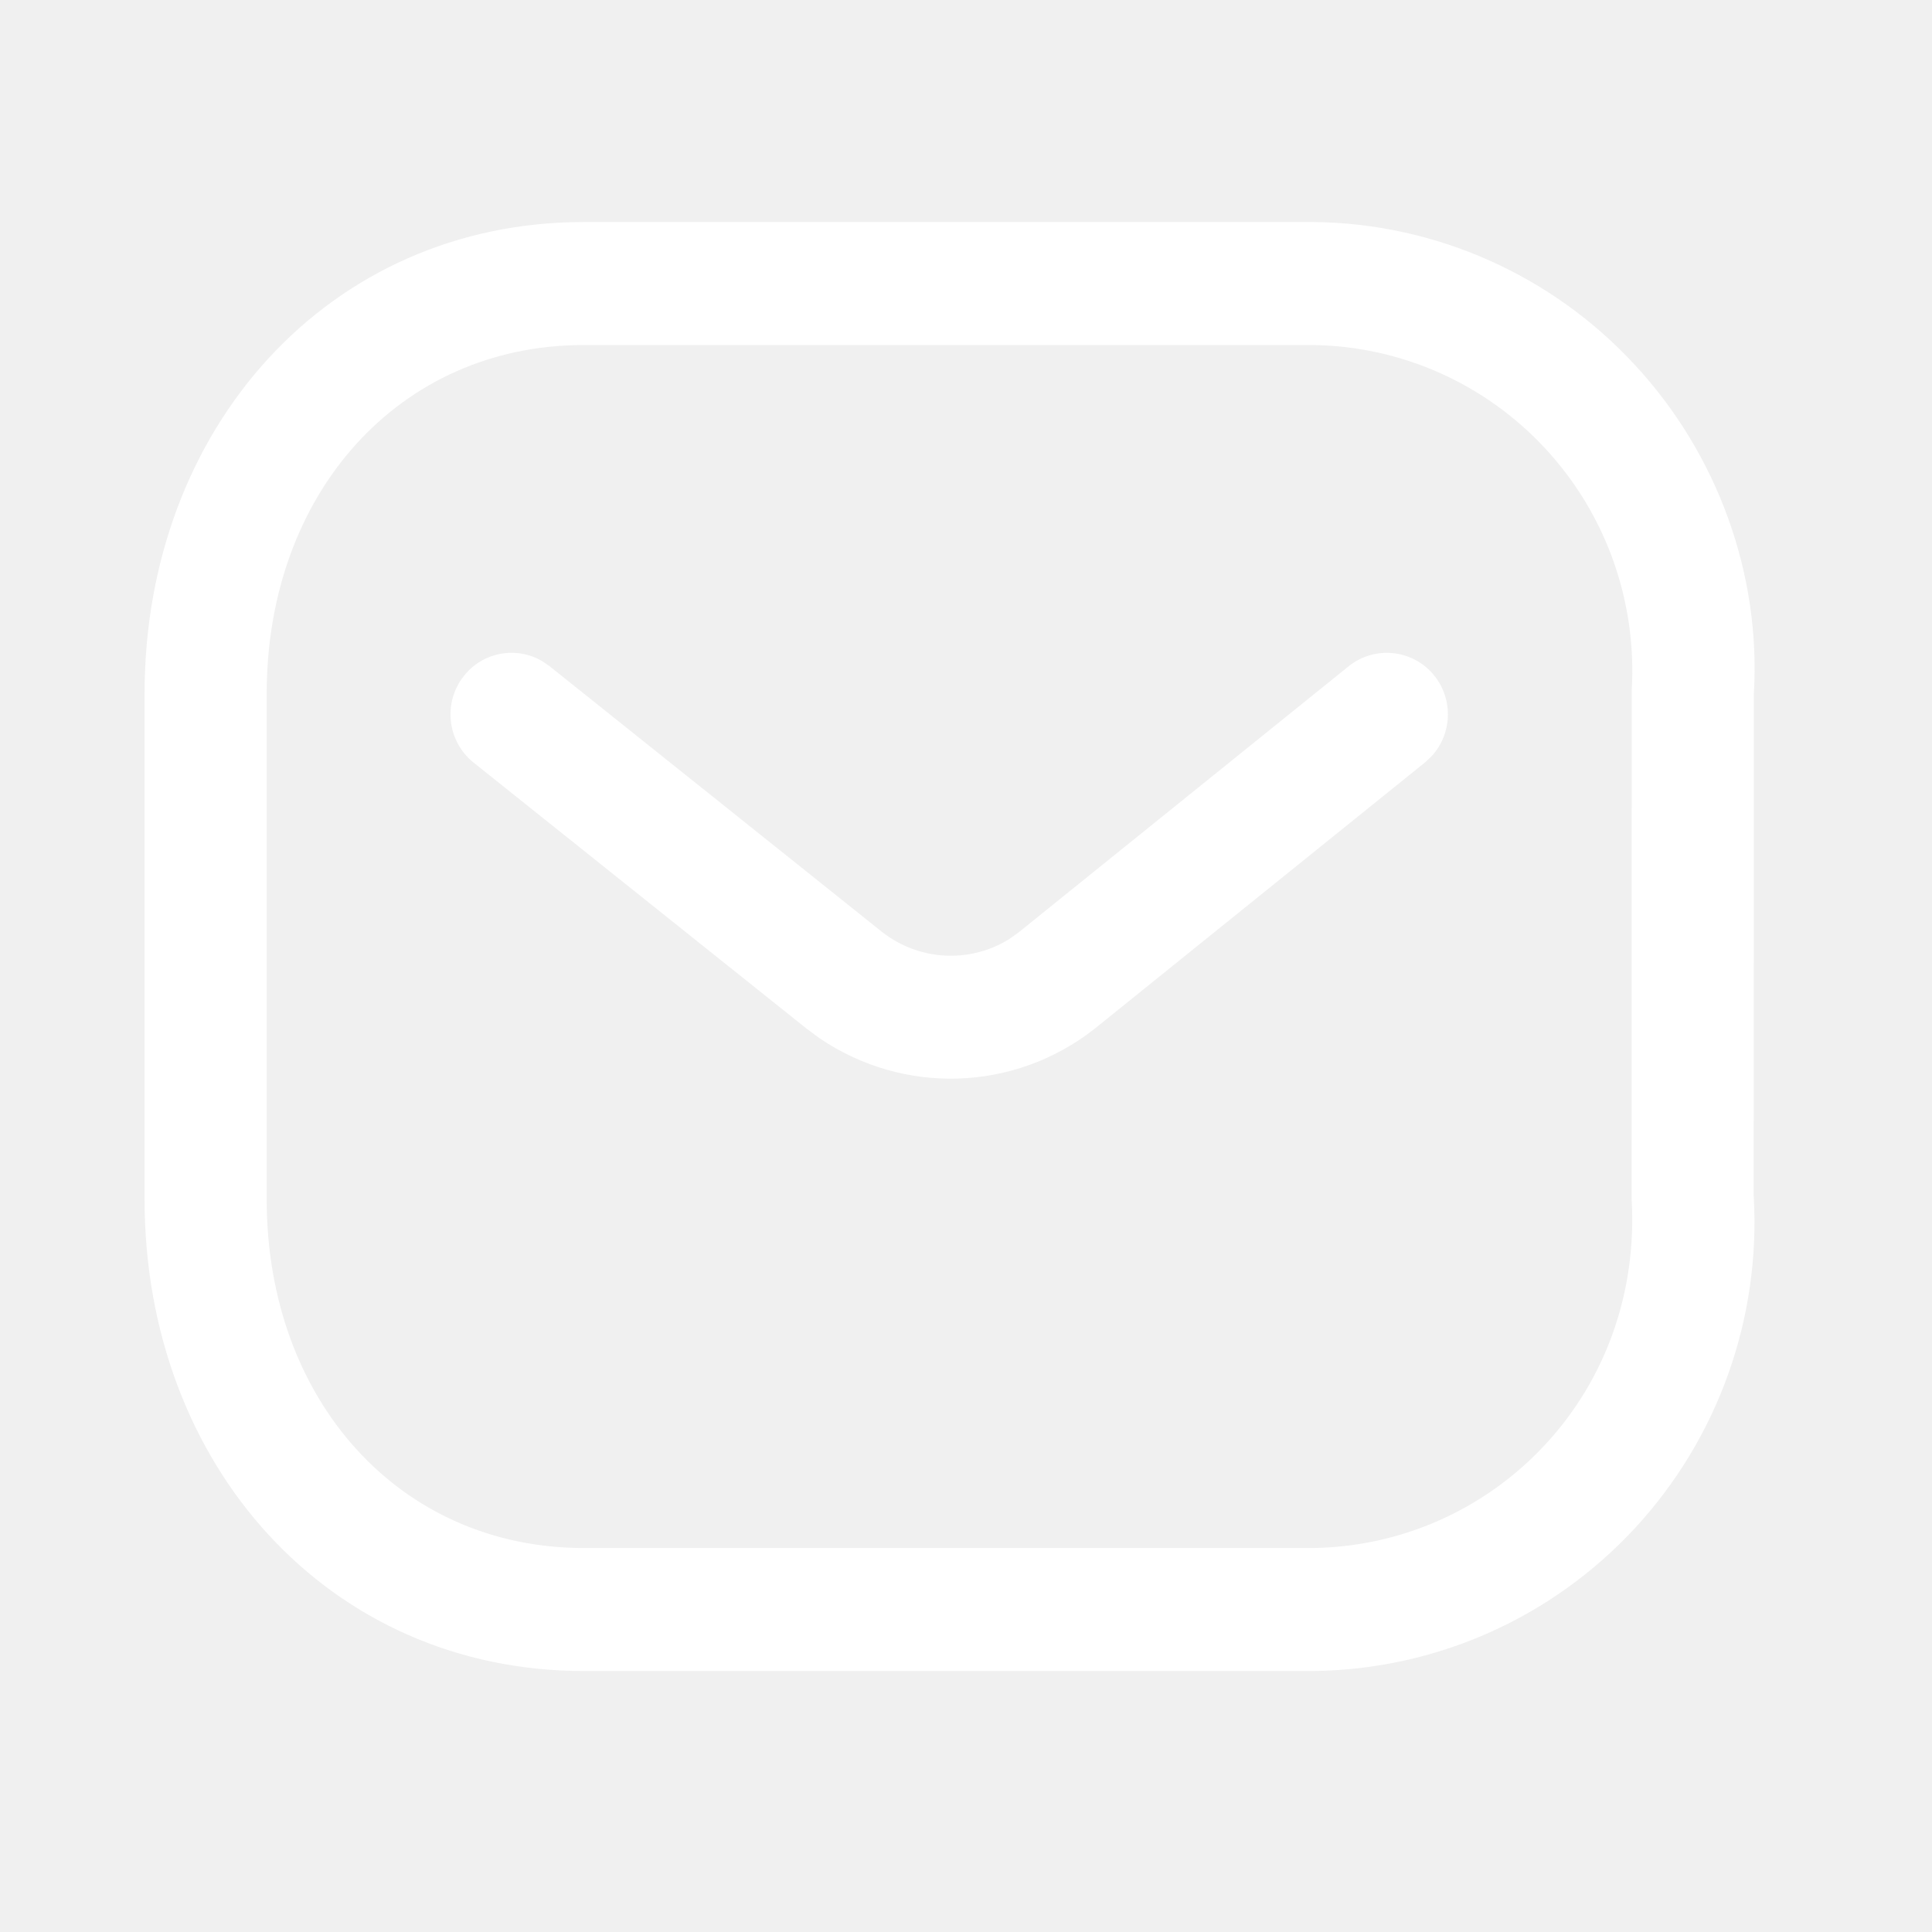
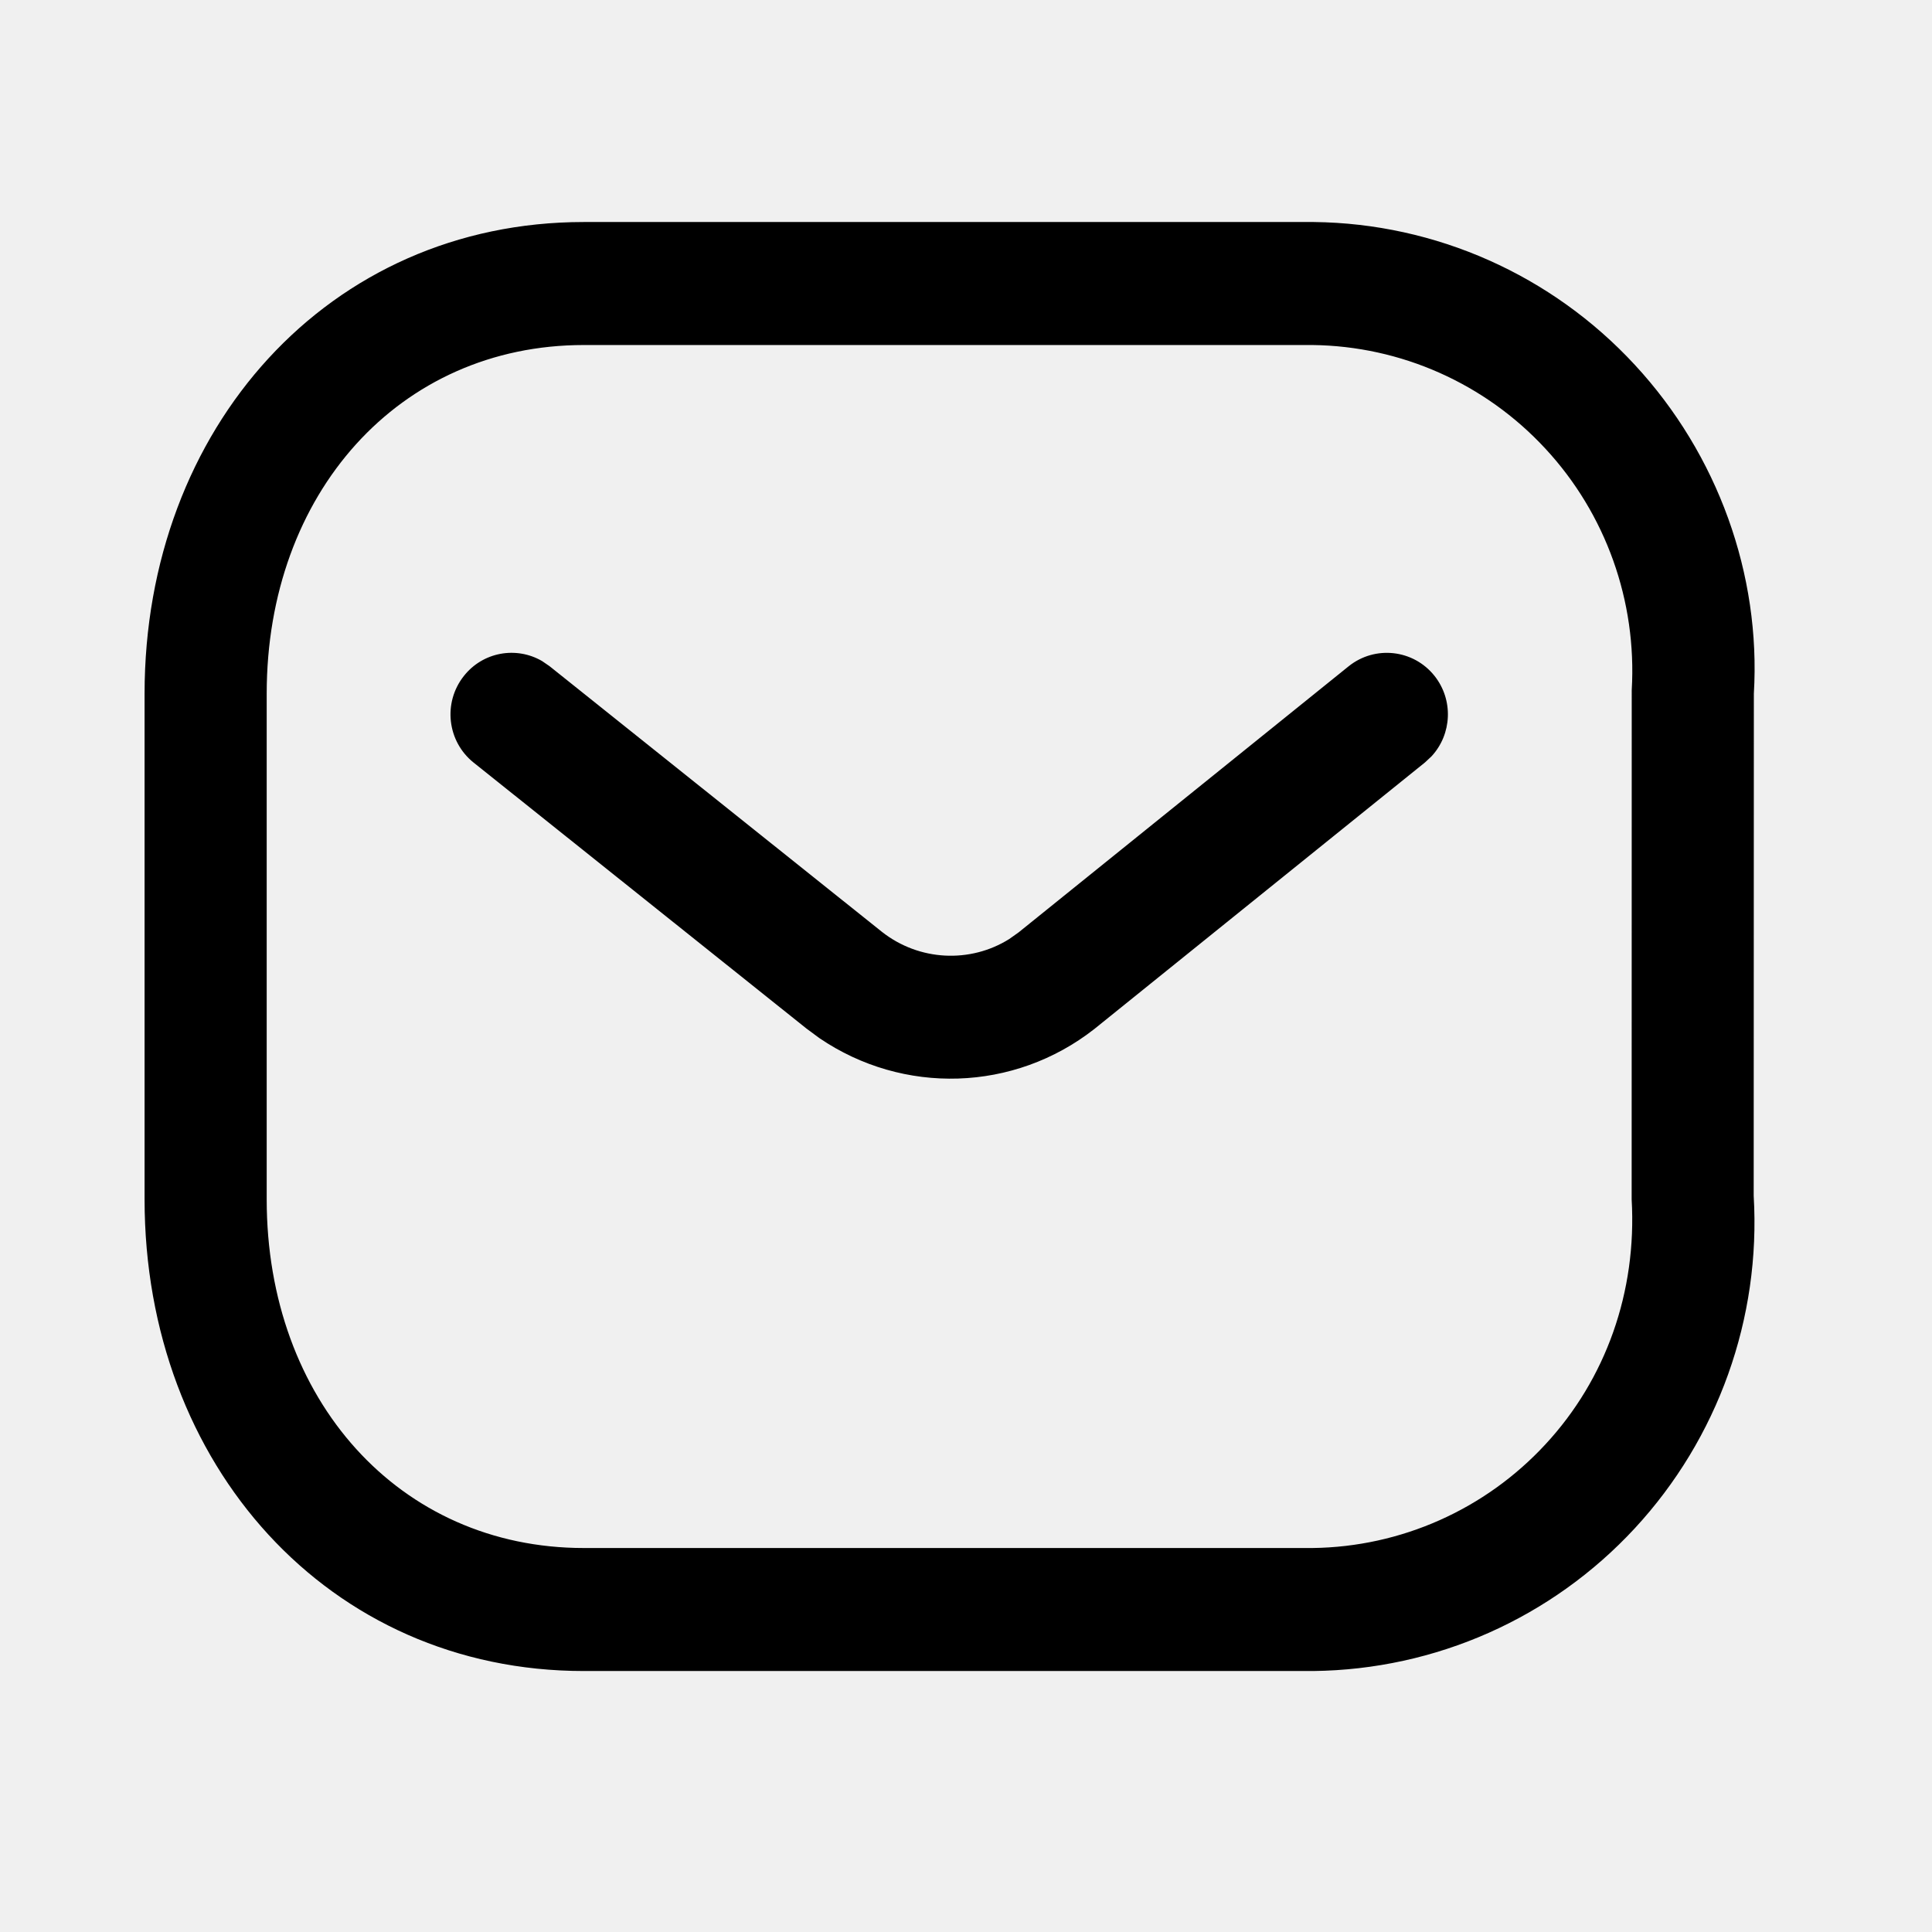
<svg xmlns="http://www.w3.org/2000/svg" width="24" height="24" viewBox="0 0 24 24" fill="none">
-   <path d="M16.321 2.758C17.835 2.775 19.276 3.416 20.308 4.532C21.341 5.647 21.875 7.14 21.787 8.617L21.785 14.854C21.875 16.376 21.341 17.869 20.308 18.985C19.276 20.1 17.835 20.741 16.313 20.758H7.252C4.083 20.758 1.796 18.197 1.796 14.899V8.617C1.796 5.32 4.083 2.758 7.252 2.758H16.321ZM16.304 4.286H7.252C4.959 4.286 3.313 6.13 3.313 8.617V14.899C3.313 17.387 4.959 19.23 7.252 19.23H16.304C17.403 19.217 18.449 18.752 19.198 17.942C19.948 17.133 20.335 16.049 20.269 14.899L20.27 8.572C20.335 7.467 19.948 6.383 19.198 5.574C18.449 4.764 17.403 4.299 16.304 4.286ZM17.82 8.396C18.058 8.696 18.036 9.121 17.784 9.394L17.702 9.471L13.595 12.782C12.597 13.565 11.219 13.604 10.179 12.896L10.018 12.777L5.883 9.473C5.555 9.21 5.5 8.73 5.761 8.399C5.997 8.098 6.413 8.025 6.734 8.212L6.826 8.275L10.956 11.576C11.419 11.94 12.053 11.968 12.537 11.665L12.654 11.582L16.753 8.277C17.081 8.014 17.558 8.067 17.82 8.396Z" fill="white" />
+   <path d="M16.321 2.758C17.835 2.775 19.276 3.416 20.308 4.532C21.341 5.647 21.875 7.14 21.787 8.617L21.785 14.854C21.875 16.376 21.341 17.869 20.308 18.985C19.276 20.1 17.835 20.741 16.313 20.758H7.252C4.083 20.758 1.796 18.197 1.796 14.899V8.617C1.796 5.32 4.083 2.758 7.252 2.758H16.321ZM16.304 4.286H7.252C4.959 4.286 3.313 6.13 3.313 8.617V14.899C3.313 17.387 4.959 19.23 7.252 19.23H16.304C17.403 19.217 18.449 18.752 19.198 17.942C19.948 17.133 20.335 16.049 20.269 14.899L20.27 8.572C20.335 7.467 19.948 6.383 19.198 5.574C18.449 4.764 17.403 4.299 16.304 4.286ZM17.82 8.396C18.058 8.696 18.036 9.121 17.784 9.394L17.702 9.471L13.595 12.782C12.597 13.565 11.219 13.604 10.179 12.896L10.018 12.777L5.883 9.473C5.555 9.21 5.5 8.73 5.761 8.399C5.997 8.098 6.413 8.025 6.734 8.212L6.826 8.275L10.956 11.576C11.419 11.94 12.053 11.968 12.537 11.665L12.654 11.582L16.753 8.277C17.081 8.014 17.558 8.067 17.82 8.396Z" fill="currentcolor" />
</svg>
